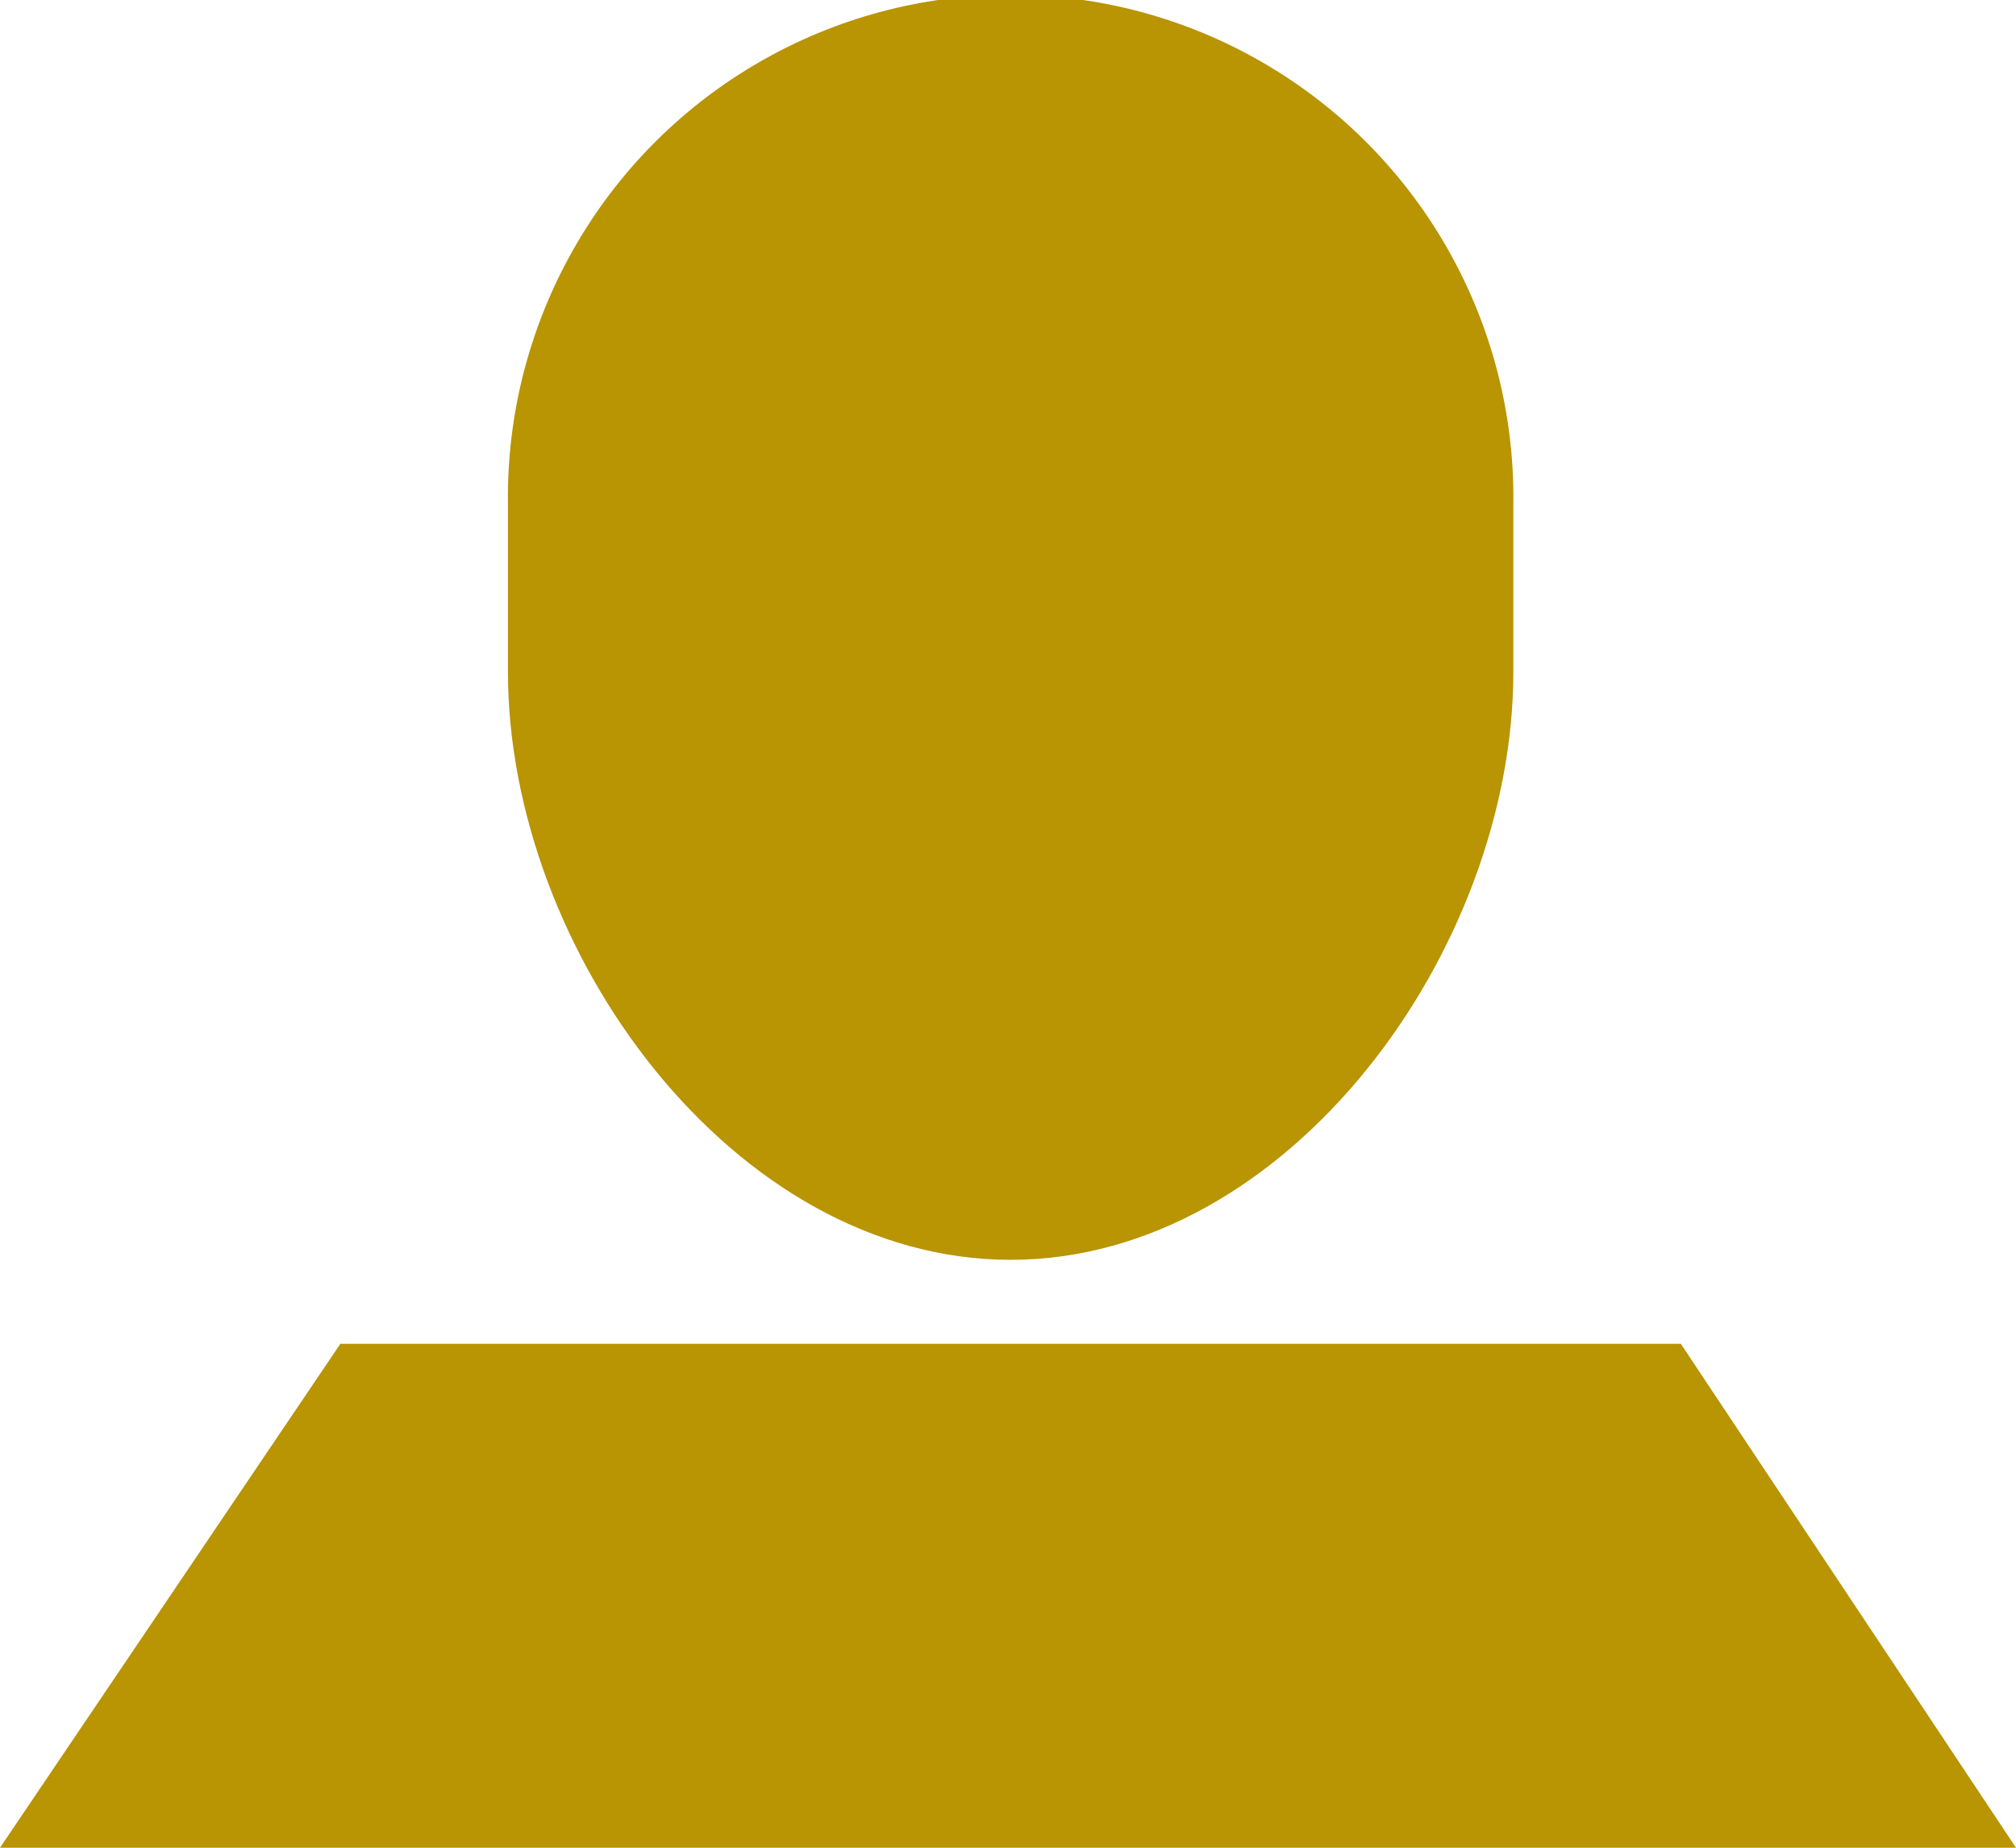
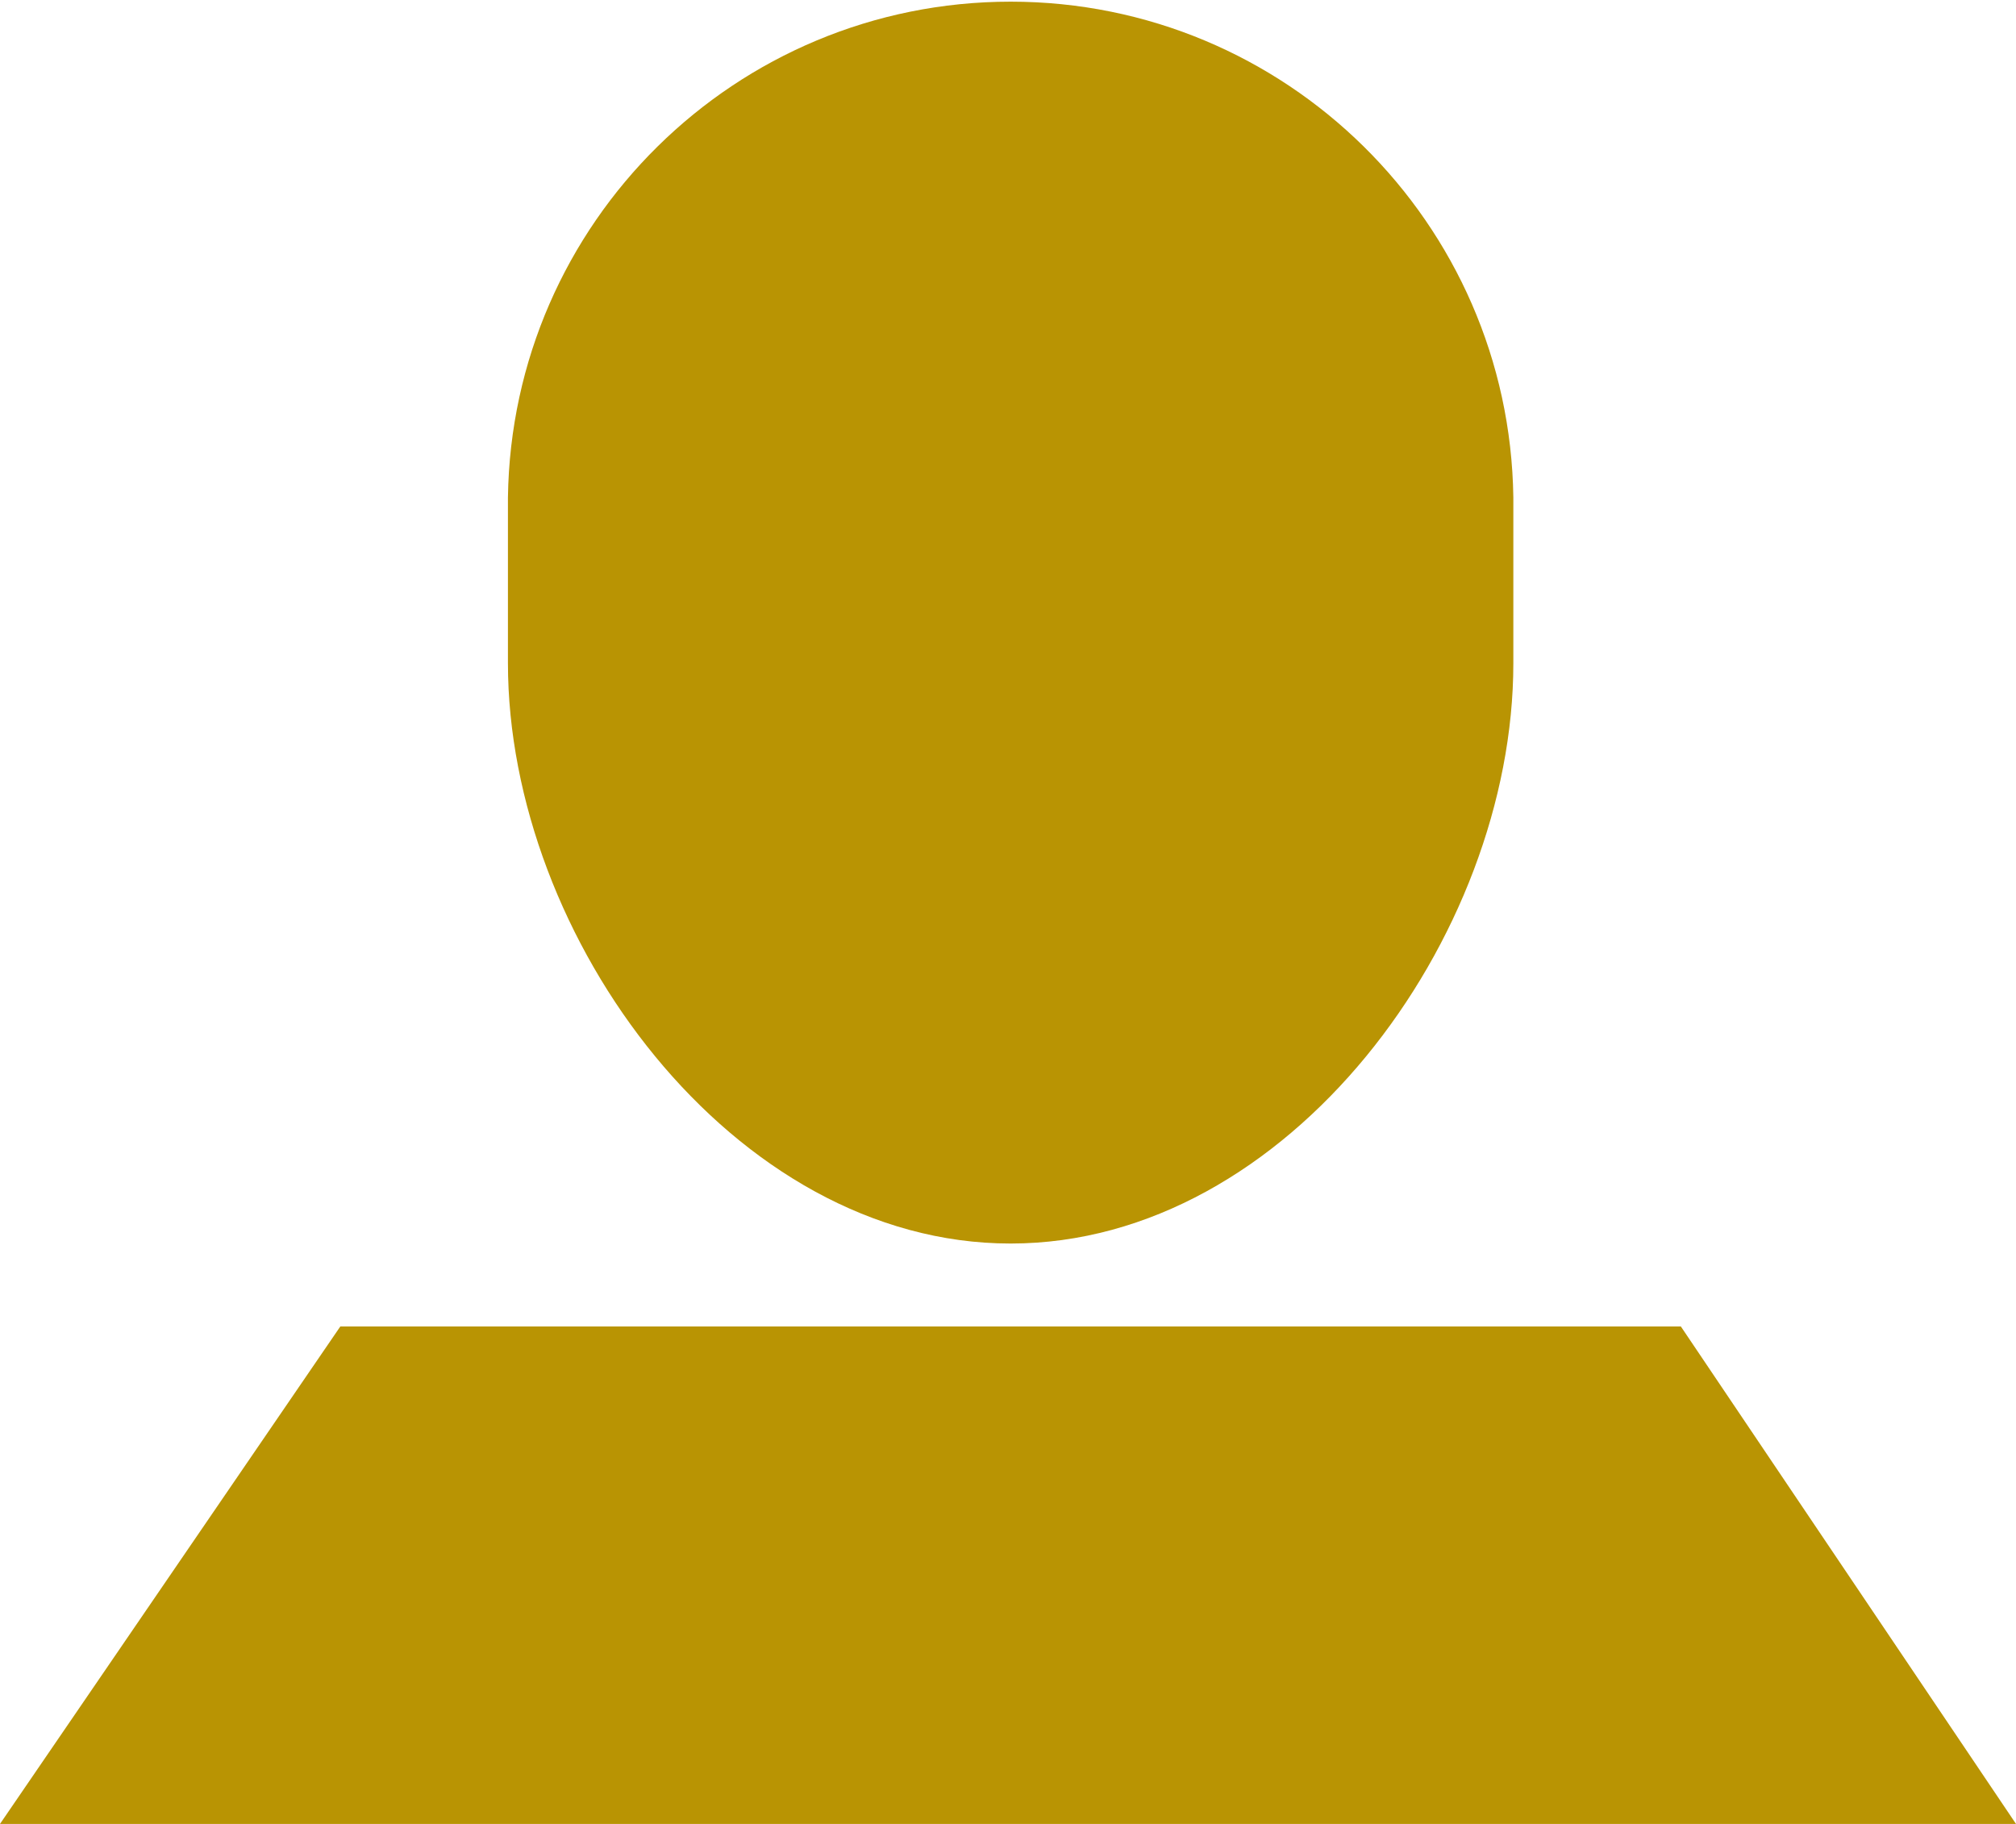
- <svg xmlns="http://www.w3.org/2000/svg" width="24" height="22" viewBox="0 0 24 22">
+ <svg xmlns="http://www.w3.org/2000/svg" width="21" height="19" viewBox="0 0 21 19" preserveAspectRatio="none">
  <defs>
    <style>
      .cls-1 {
        fill: #b99403;
        fill-rule: evenodd;
      }
    </style>
  </defs>
-   <path class="cls-1" d="M209,42l4.052-6H229.01L233,42H209Zm12.031-7c-3.305,0-5.984-3.686-5.984-7V26a5.985,5.985,0,1,1,11.969,0v2C227.016,31.314,224.336,35,221.031,35Z" transform="translate(-209 -20)" />
+   <path class="cls-1" d="M746,101l3.545-5.182h13.964L767,101H746Zm10.527-6.046c-2.892,0-5.236-3.184-5.236-6.046V87.182a5.237,5.237,0,0,1,10.473,0v1.727C761.764,91.771,759.419,94.954,756.527,94.954Z" transform="translate(-746 -82)" />
</svg>
